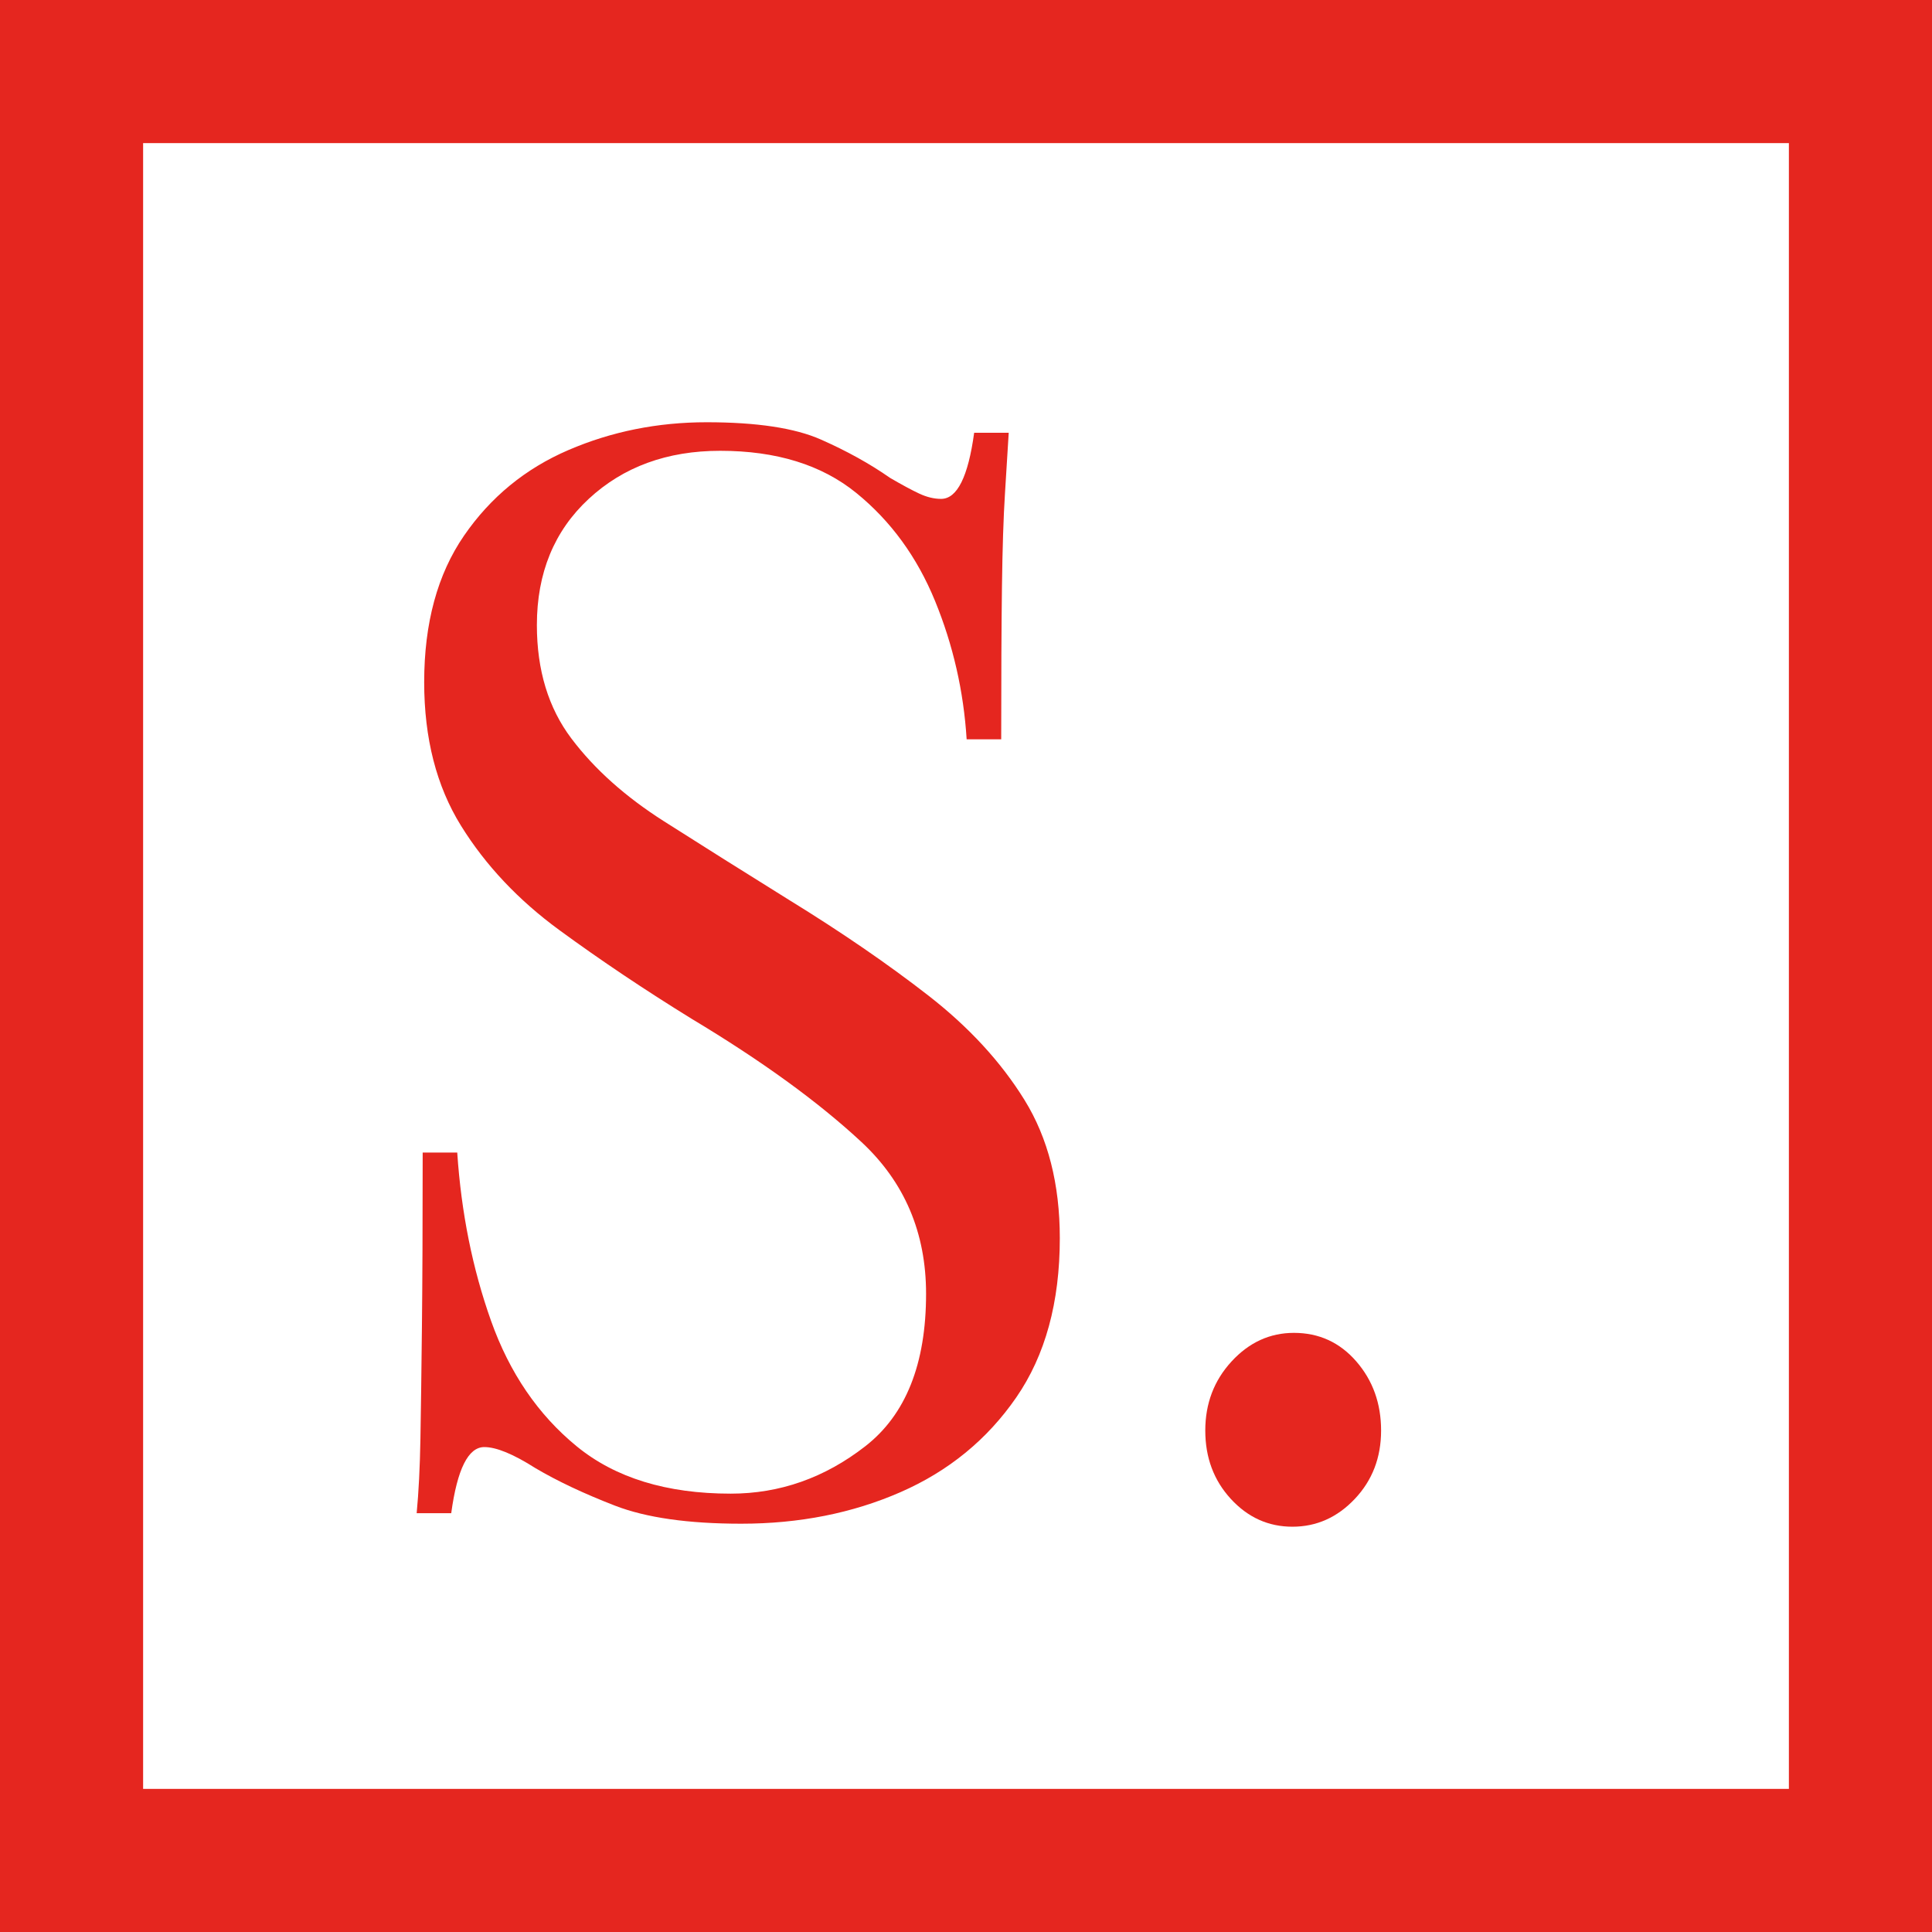
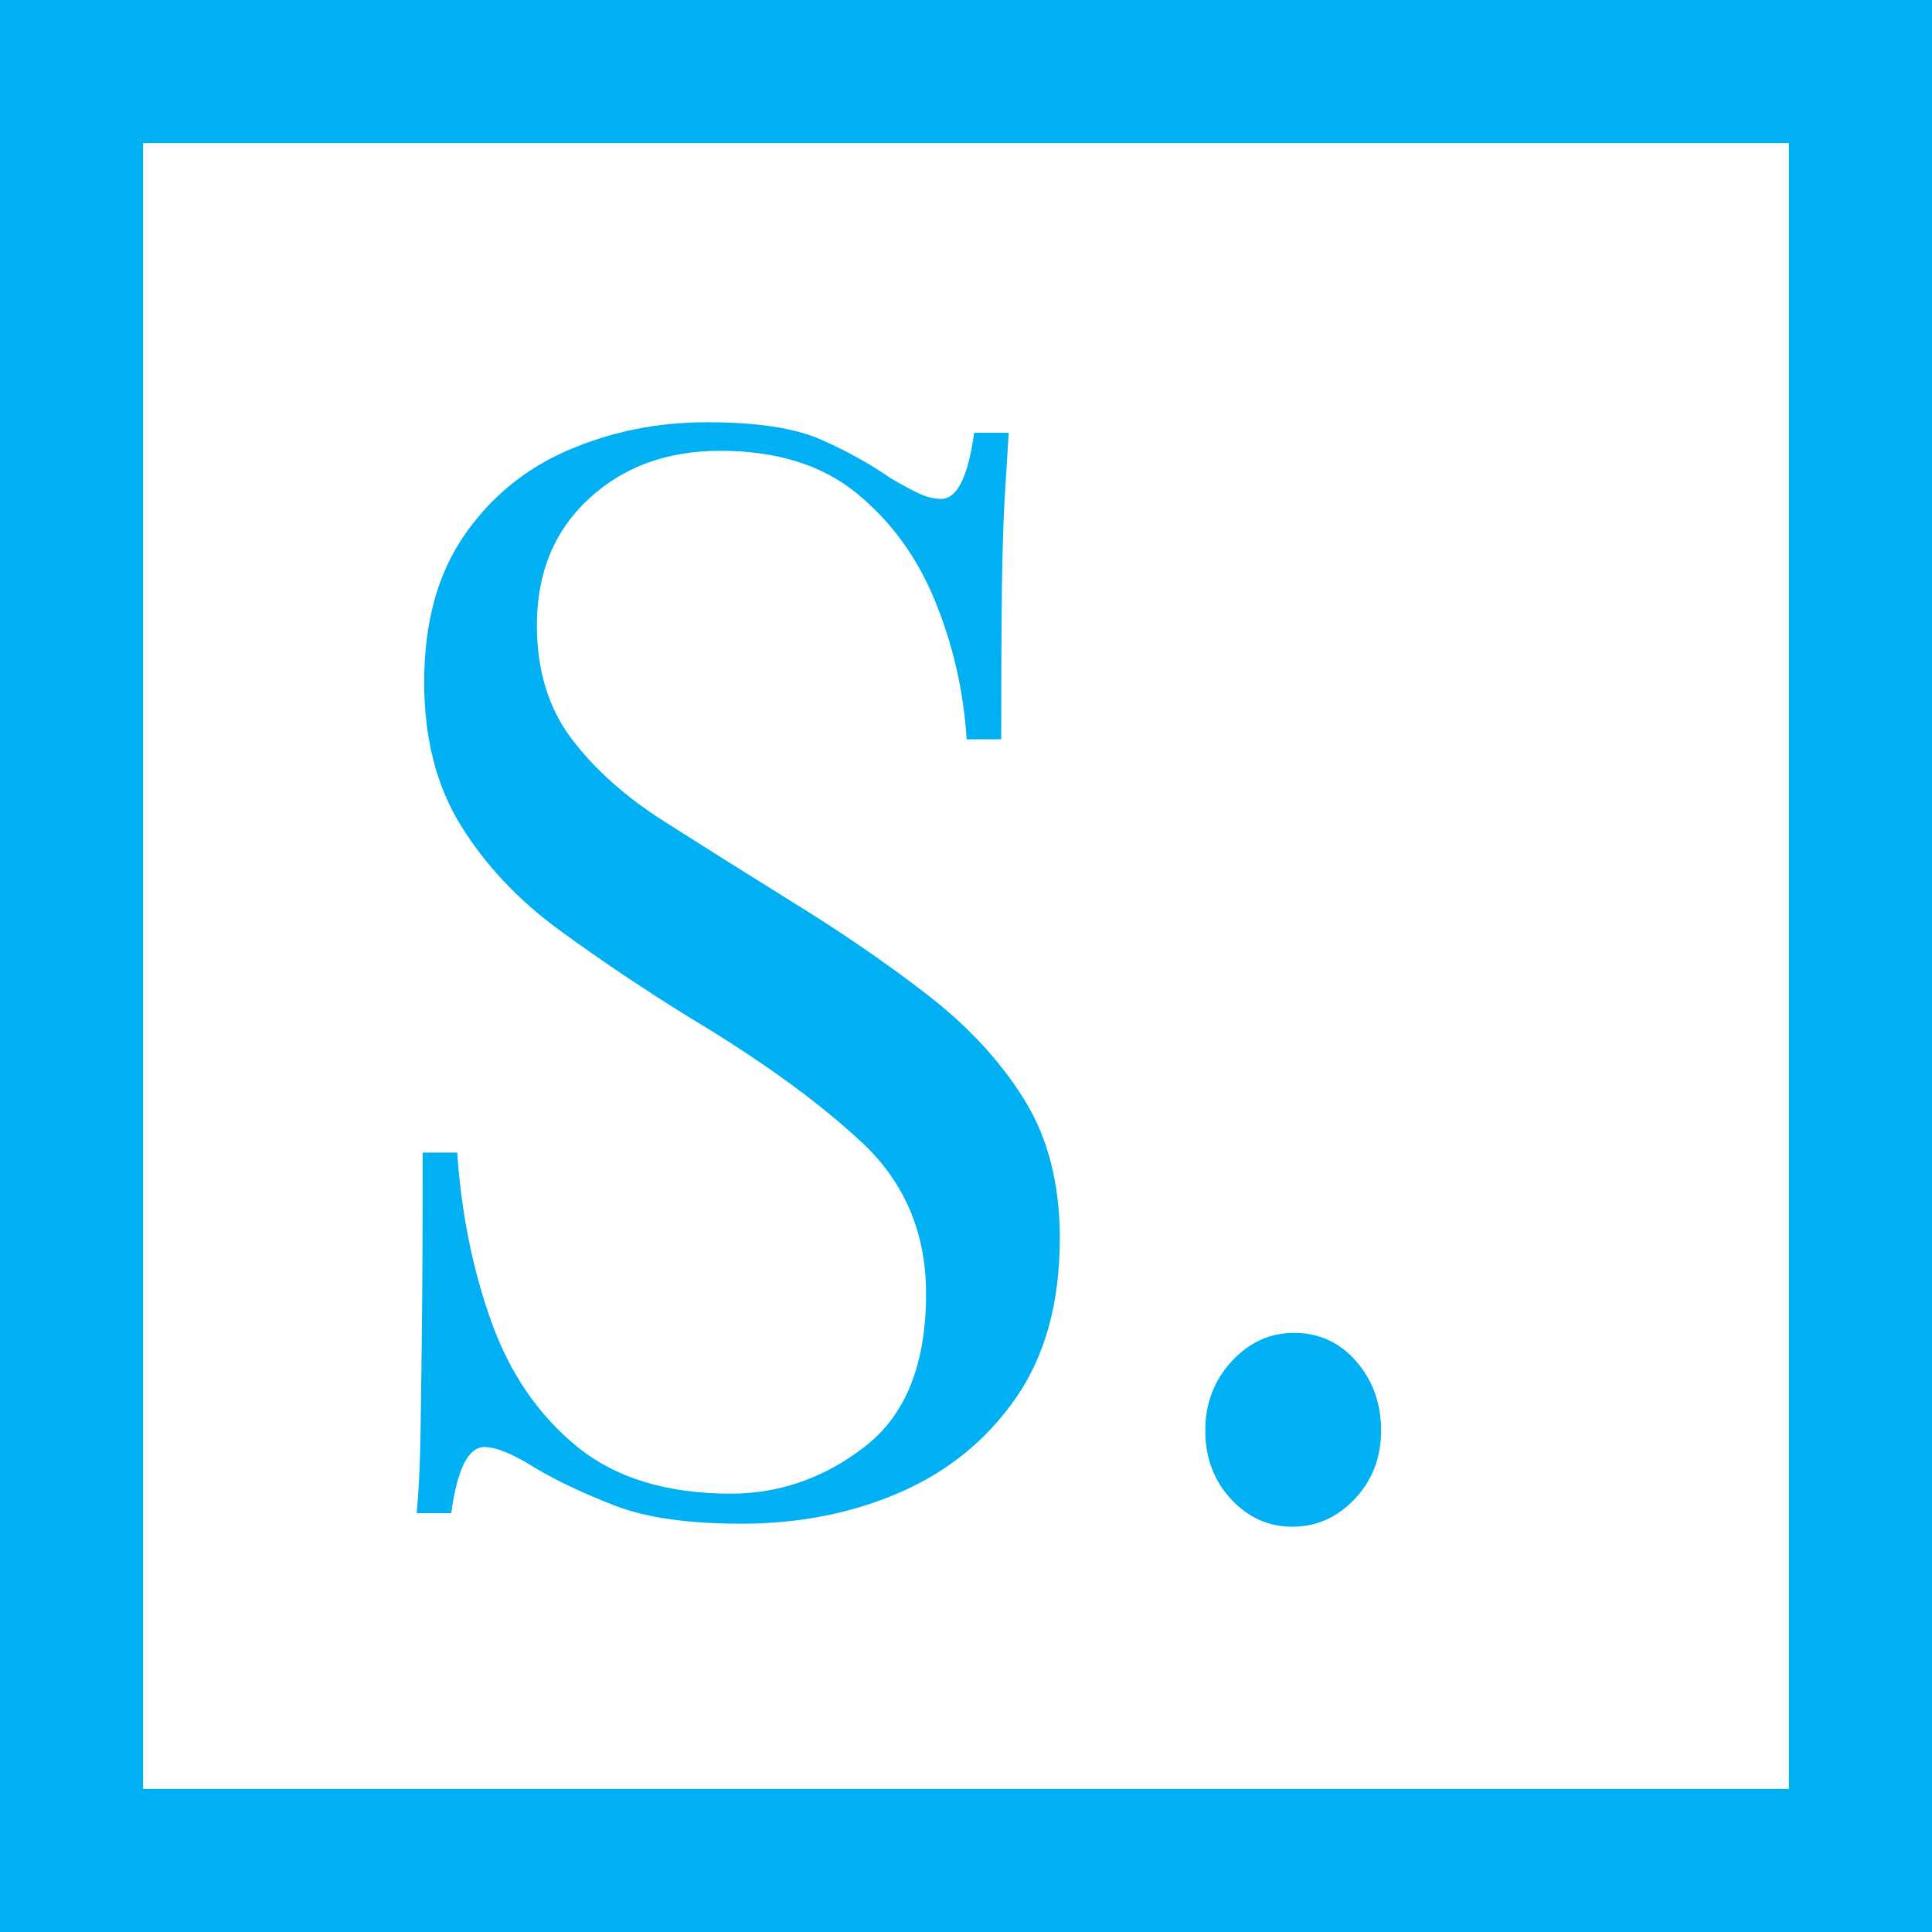
<svg xmlns="http://www.w3.org/2000/svg" width="54px" height="54px" viewBox="0 0 54 54" version="1.1">
  <g id="Page-1" stroke="none" stroke-width="1" fill="none" fill-rule="evenodd">
    <g id="logo-mobile">
-       <rect id="Rectangle-6" stroke="#E5261F" stroke-width="4" fill-rule="nonzero" x="2" y="2" width="50" height="50" />
-       <path id="." fill="#E5261F" d="M34.402,41.895 C33.926,41.377 33.688,40.74 33.688,39.984 C33.688,39.228 33.933,38.584 34.423,38.052 C34.913,37.52 35.494,37.254 36.166,37.254 C36.866,37.254 37.447,37.52 37.909,38.052 C38.371,38.584 38.602,39.228 38.602,39.984 C38.602,40.74 38.357,41.377 37.867,41.895 C37.377,42.413 36.796,42.672 36.124,42.672 C35.452,42.672 34.878,42.413 34.402,41.895 Z" />
-       <path id="S" fill="#E5261F" fill-rule="nonzero" d="M20.718,42.588 C22.342,42.588 23.826,42.294 25.17,41.706 C26.514,41.118 27.592,40.236 28.404,39.06 C29.216,37.884 29.622,36.4 29.622,34.608 C29.622,33.096 29.293,31.808 28.635,30.744 C27.977,29.68 27.081,28.707 25.947,27.825 C24.813,26.943 23.518,26.054 22.062,25.158 C20.802,24.374 19.633,23.639 18.555,22.953 C17.477,22.267 16.616,21.497 15.972,20.643 C15.328,19.789 15.006,18.732 15.006,17.472 C15.006,16.016 15.489,14.84 16.455,13.944 C17.421,13.048 18.646,12.6 20.13,12.6 C21.698,12.6 22.965,12.992 23.931,13.776 C24.897,14.56 25.632,15.568 26.136,16.8 C26.64,18.032 26.934,19.32 27.018,20.664 L27.018,20.664 L27.984,20.664 C27.984,18.9 27.991,17.479 28.005,16.401 C28.019,15.323 28.047,14.455 28.089,13.797 C28.131,13.139 28.166,12.572 28.194,12.096 L28.194,12.096 L27.228,12.096 C27.06,13.328 26.752,13.944 26.304,13.944 C26.108,13.944 25.905,13.895 25.695,13.797 C25.485,13.699 25.212,13.552 24.876,13.356 C24.316,12.964 23.672,12.607 22.944,12.285 C22.216,11.963 21.152,11.802 19.752,11.802 C18.38,11.802 17.092,12.061 15.888,12.579 C14.684,13.097 13.711,13.895 12.969,14.973 C12.227,16.051 11.856,17.416 11.856,19.068 C11.856,20.636 12.199,21.973 12.885,23.079 C13.571,24.185 14.488,25.158 15.636,25.998 C16.784,26.838 18.016,27.664 19.332,28.476 C21.292,29.652 22.874,30.8 24.078,31.92 C25.282,33.04 25.884,34.454 25.884,36.162 C25.884,38.122 25.317,39.543 24.183,40.425 C23.049,41.307 21.796,41.748 20.424,41.748 C18.632,41.748 17.197,41.307 16.119,40.425 C15.041,39.543 14.243,38.374 13.725,36.918 C13.207,35.462 12.892,33.894 12.78,32.214 L12.78,32.214 L11.814,32.214 C11.814,34.174 11.807,35.798 11.793,37.086 C11.779,38.374 11.765,39.417 11.751,40.215 C11.737,41.013 11.702,41.706 11.646,42.294 L11.646,42.294 L12.612,42.294 C12.78,41.062 13.088,40.446 13.536,40.446 C13.872,40.446 14.348,40.642 14.964,41.034 C15.58,41.398 16.322,41.748 17.19,42.084 C18.058,42.42 19.234,42.588 20.718,42.588 Z" />
+       <rect id="Rectangle-6" stroke="#00b0f3" stroke-width="4" fill-rule="nonzero" x="2" y="2" width="50" height="50" />
+       <path id="." fill="#00b0f3" d="M34.402,41.895 C33.926,41.377 33.688,40.74 33.688,39.984 C33.688,39.228 33.933,38.584 34.423,38.052 C34.913,37.52 35.494,37.254 36.166,37.254 C36.866,37.254 37.447,37.52 37.909,38.052 C38.371,38.584 38.602,39.228 38.602,39.984 C38.602,40.74 38.357,41.377 37.867,41.895 C37.377,42.413 36.796,42.672 36.124,42.672 C35.452,42.672 34.878,42.413 34.402,41.895 Z" />
+       <path id="S" fill="#00b0f3" fill-rule="nonzero" d="M20.718,42.588 C22.342,42.588 23.826,42.294 25.17,41.706 C26.514,41.118 27.592,40.236 28.404,39.06 C29.216,37.884 29.622,36.4 29.622,34.608 C29.622,33.096 29.293,31.808 28.635,30.744 C27.977,29.68 27.081,28.707 25.947,27.825 C24.813,26.943 23.518,26.054 22.062,25.158 C20.802,24.374 19.633,23.639 18.555,22.953 C17.477,22.267 16.616,21.497 15.972,20.643 C15.328,19.789 15.006,18.732 15.006,17.472 C15.006,16.016 15.489,14.84 16.455,13.944 C17.421,13.048 18.646,12.6 20.13,12.6 C21.698,12.6 22.965,12.992 23.931,13.776 C24.897,14.56 25.632,15.568 26.136,16.8 C26.64,18.032 26.934,19.32 27.018,20.664 L27.018,20.664 L27.984,20.664 C27.984,18.9 27.991,17.479 28.005,16.401 C28.019,15.323 28.047,14.455 28.089,13.797 C28.131,13.139 28.166,12.572 28.194,12.096 L28.194,12.096 L27.228,12.096 C27.06,13.328 26.752,13.944 26.304,13.944 C26.108,13.944 25.905,13.895 25.695,13.797 C25.485,13.699 25.212,13.552 24.876,13.356 C24.316,12.964 23.672,12.607 22.944,12.285 C22.216,11.963 21.152,11.802 19.752,11.802 C18.38,11.802 17.092,12.061 15.888,12.579 C14.684,13.097 13.711,13.895 12.969,14.973 C12.227,16.051 11.856,17.416 11.856,19.068 C11.856,20.636 12.199,21.973 12.885,23.079 C13.571,24.185 14.488,25.158 15.636,25.998 C16.784,26.838 18.016,27.664 19.332,28.476 C21.292,29.652 22.874,30.8 24.078,31.92 C25.282,33.04 25.884,34.454 25.884,36.162 C25.884,38.122 25.317,39.543 24.183,40.425 C23.049,41.307 21.796,41.748 20.424,41.748 C18.632,41.748 17.197,41.307 16.119,40.425 C15.041,39.543 14.243,38.374 13.725,36.918 C13.207,35.462 12.892,33.894 12.78,32.214 L12.78,32.214 L11.814,32.214 C11.814,34.174 11.807,35.798 11.793,37.086 C11.779,38.374 11.765,39.417 11.751,40.215 C11.737,41.013 11.702,41.706 11.646,42.294 L11.646,42.294 L12.612,42.294 C12.78,41.062 13.088,40.446 13.536,40.446 C13.872,40.446 14.348,40.642 14.964,41.034 C15.58,41.398 16.322,41.748 17.19,42.084 C18.058,42.42 19.234,42.588 20.718,42.588 Z" />
    </g>
  </g>
</svg>
